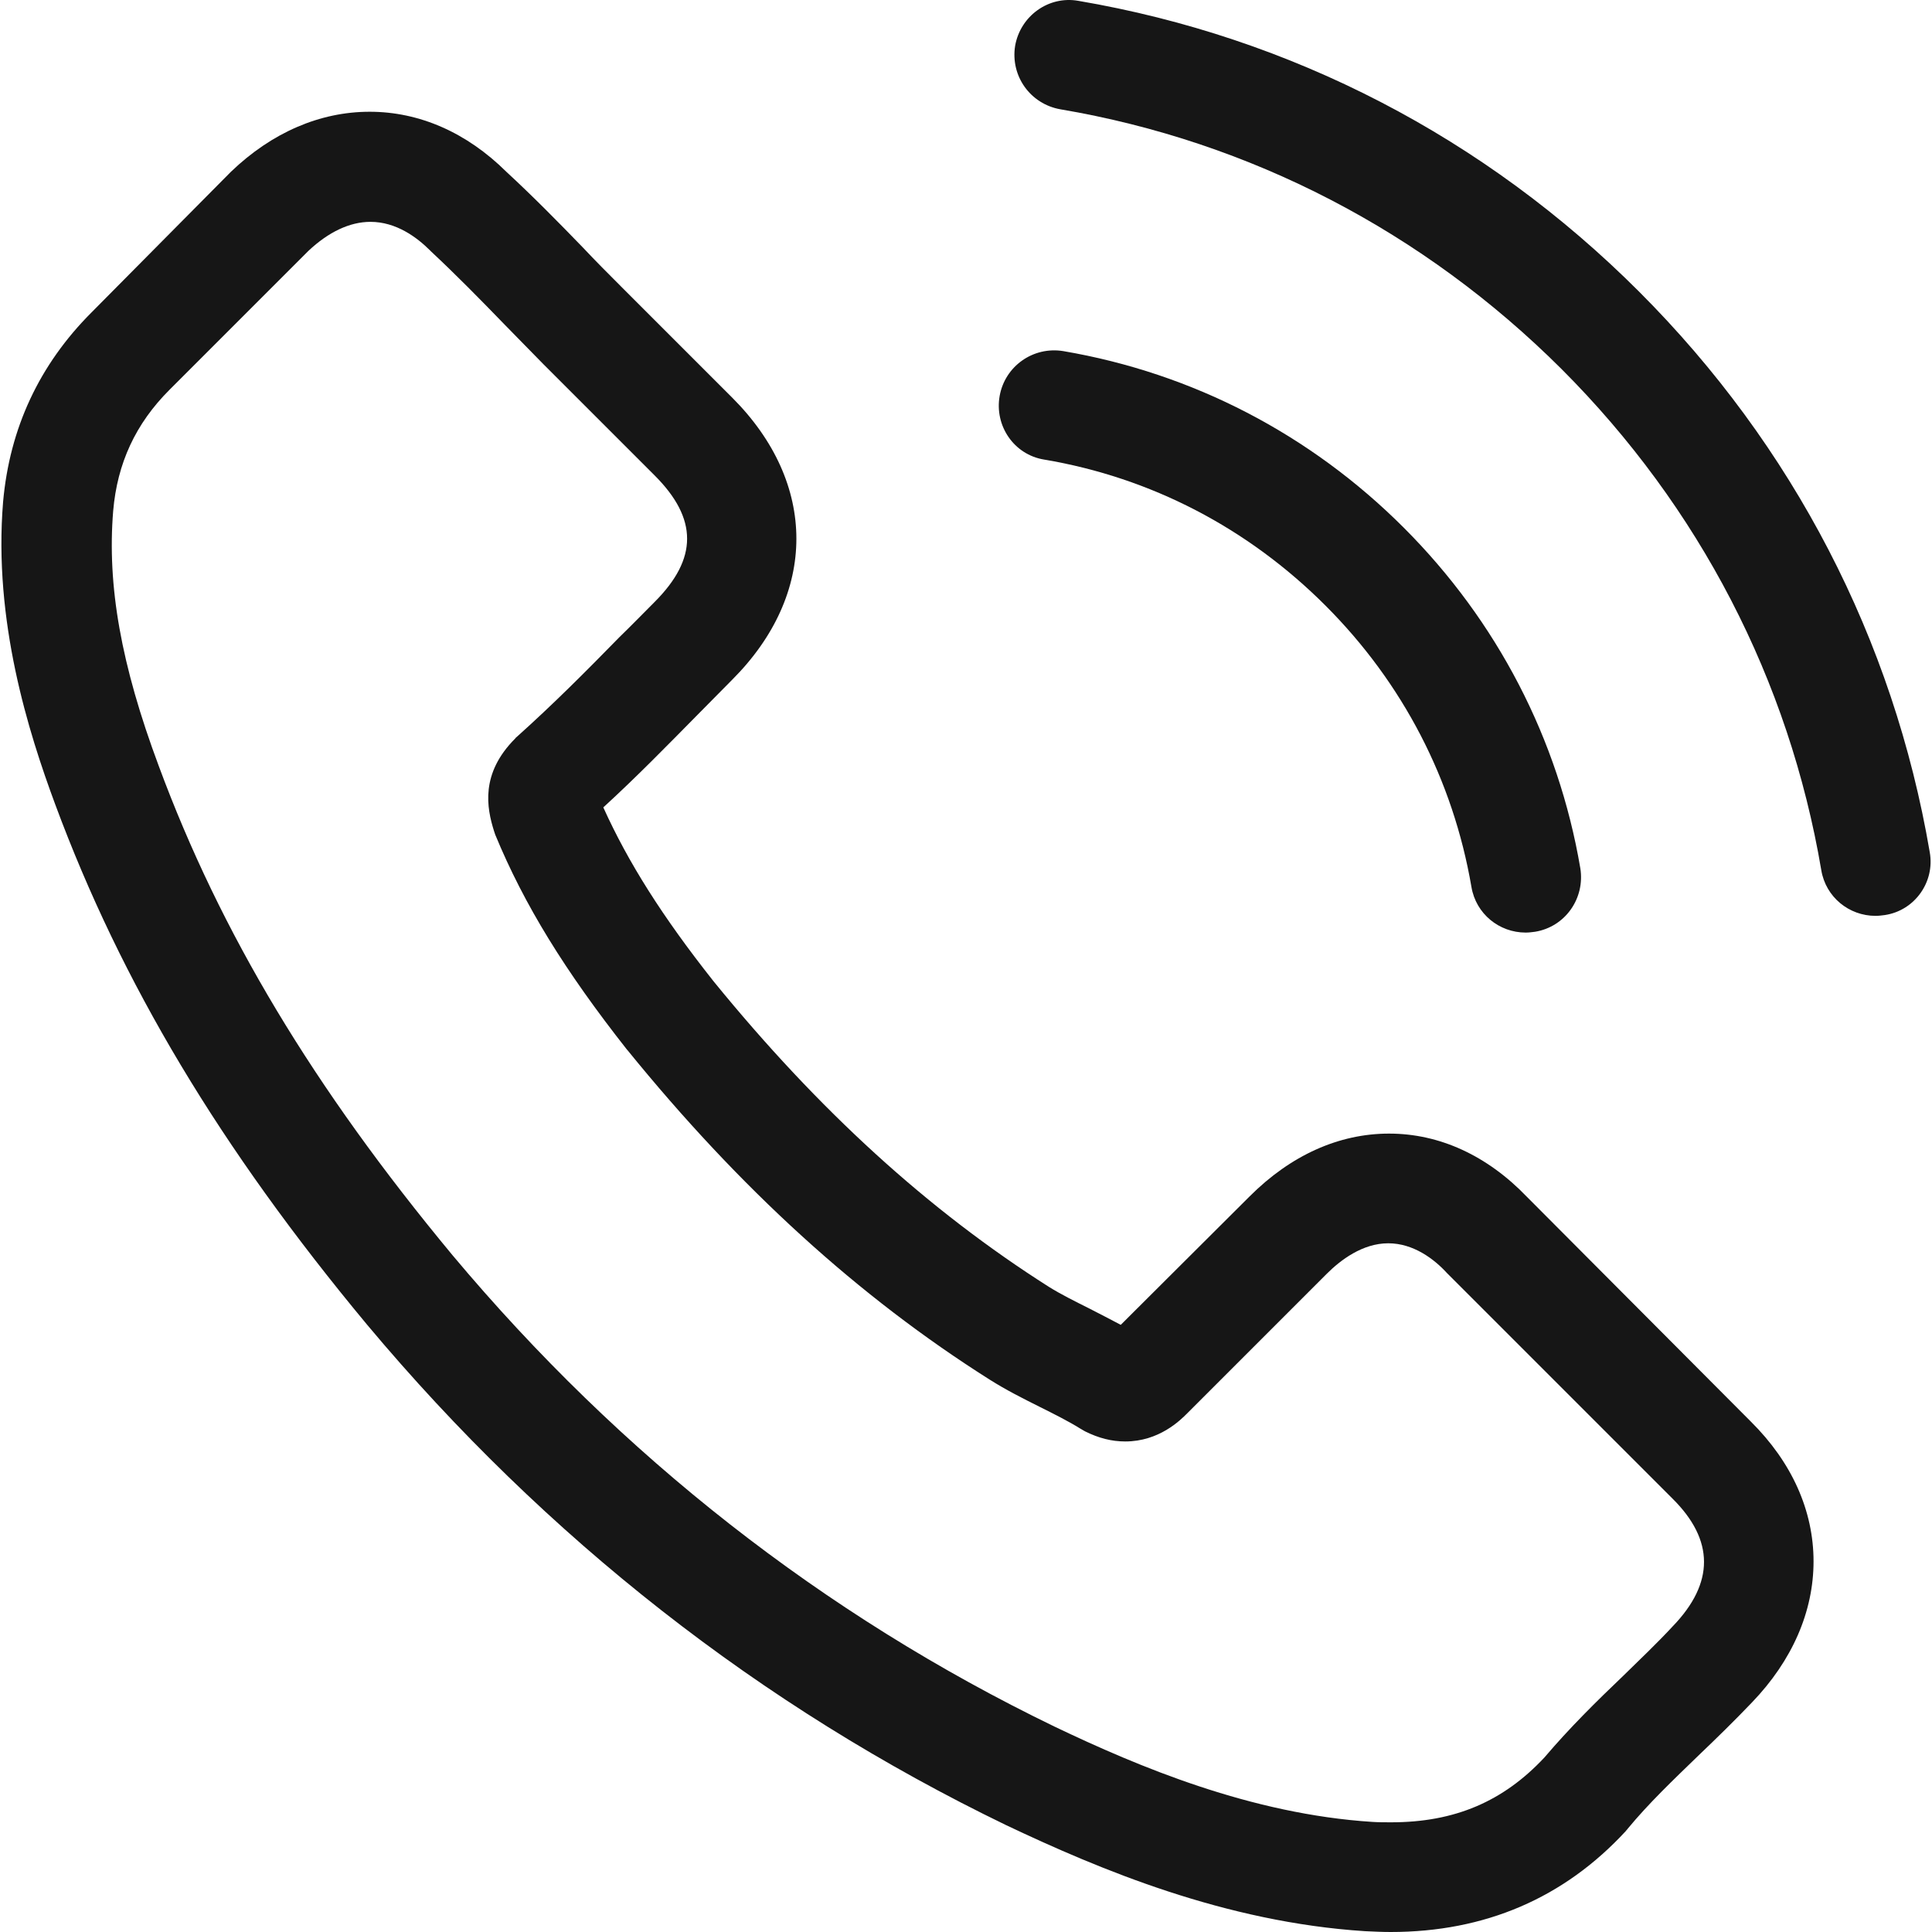
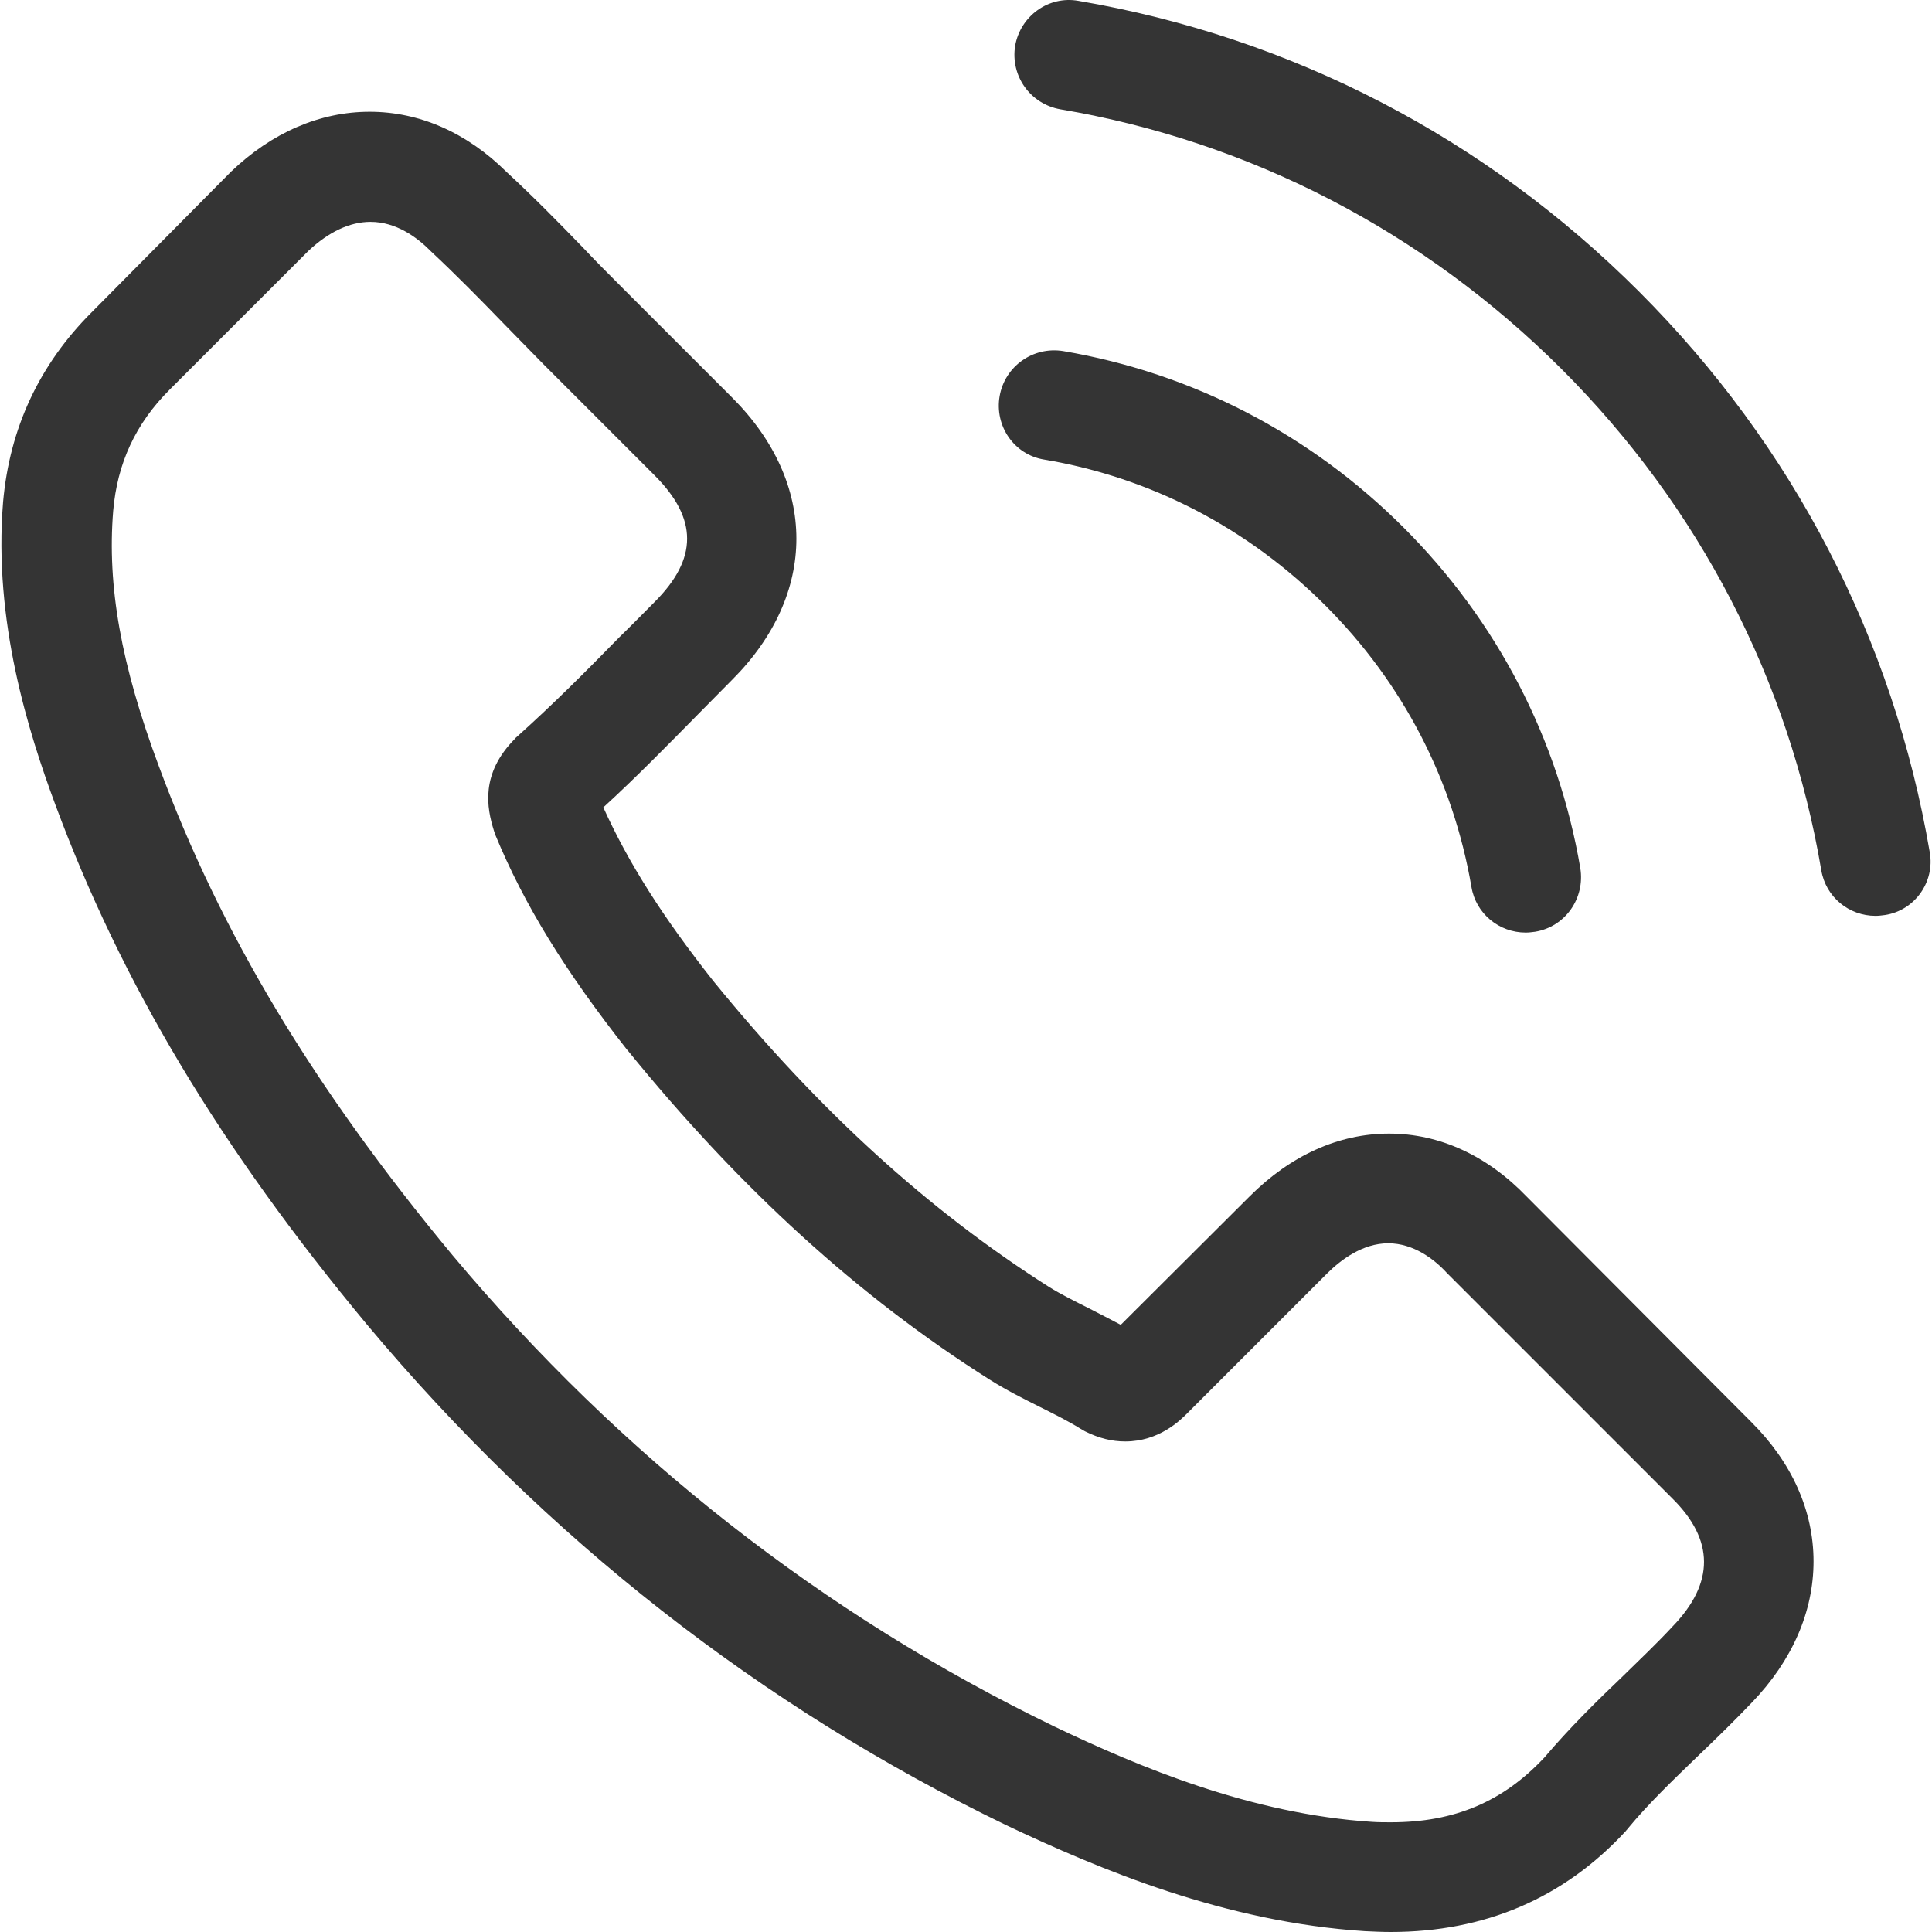
<svg xmlns="http://www.w3.org/2000/svg" version="1.1" id="Capa_1" x="0px" y="0px" viewBox="0 0 473.806 473.806" style="enable-background:new 0 0 473.806 473.806;" xml:space="preserve" width="512px" height="512px" class="">
  <g>
    <g>
      <g>
-         <path d="M374.456,293.506c-9.7-10.1-21.4-15.5-33.8-15.5c-12.3,0-24.1,5.3-34.2,15.4l-31.6,31.5c-2.6-1.4-5.2-2.7-7.7-4    c-3.6-1.8-7-3.5-9.9-5.3c-29.6-18.8-56.5-43.3-82.3-75c-12.5-15.8-20.9-29.1-27-42.6c8.2-7.5,15.8-15.3,23.2-22.8    c2.8-2.8,5.6-5.7,8.4-8.5c21-21,21-48.2,0-69.2l-27.3-27.3c-3.1-3.1-6.3-6.3-9.3-9.5c-6-6.2-12.3-12.6-18.8-18.6    c-9.7-9.6-21.3-14.7-33.5-14.7s-24,5.1-34,14.7c-0.1,0.1-0.1,0.1-0.2,0.2l-34,34.3c-12.8,12.8-20.1,28.4-21.7,46.5    c-2.4,29.2,6.2,56.4,12.8,74.2c16.2,43.7,40.4,84.2,76.5,127.6c43.8,52.3,96.5,93.6,156.7,122.7c23,10.9,53.7,23.8,88,26    c2.1,0.1,4.3,0.2,6.3,0.2c23.1,0,42.5-8.3,57.7-24.8c0.1-0.2,0.3-0.3,0.4-0.5c5.2-6.3,11.2-12,17.5-18.1c4.3-4.1,8.7-8.4,13-12.9    c9.9-10.3,15.1-22.3,15.1-34.6c0-12.4-5.3-24.3-15.4-34.3L374.456,293.506z M410.256,398.806    C410.156,398.806,410.156,398.906,410.256,398.806c-3.9,4.2-7.9,8-12.2,12.2c-6.5,6.2-13.1,12.7-19.3,20    c-10.1,10.8-22,15.9-37.6,15.9c-1.5,0-3.1,0-4.6-0.1c-29.7-1.9-57.3-13.5-78-23.4c-56.6-27.4-106.3-66.3-147.6-115.6    c-34.1-41.1-56.9-79.1-72-119.9c-9.3-24.9-12.7-44.3-11.2-62.6c1-11.7,5.5-21.4,13.8-29.7l34.1-34.1c4.9-4.6,10.1-7.1,15.2-7.1    c6.3,0,11.4,3.8,14.6,7c0.1,0.1,0.2,0.2,0.3,0.3c6.1,5.7,11.9,11.6,18,17.9c3.1,3.2,6.3,6.4,9.5,9.7l27.3,27.3    c10.6,10.6,10.6,20.4,0,31c-2.9,2.9-5.7,5.8-8.6,8.6c-8.4,8.6-16.4,16.6-25.1,24.4c-0.2,0.2-0.4,0.3-0.5,0.5    c-8.6,8.6-7,17-5.2,22.7c0.1,0.3,0.2,0.6,0.3,0.9c7.1,17.2,17.1,33.4,32.3,52.7l0.1,0.1c27.6,34,56.7,60.5,88.8,80.8    c4.1,2.6,8.3,4.7,12.3,6.7c3.6,1.8,7,3.5,9.9,5.3c0.4,0.2,0.8,0.5,1.2,0.7c3.4,1.7,6.6,2.5,9.9,2.5c8.3,0,13.5-5.2,15.2-6.9    l34.2-34.2c3.4-3.4,8.8-7.5,15.1-7.5c6.2,0,11.3,3.9,14.4,7.3c0.1,0.1,0.1,0.1,0.2,0.2l55.1,55.1    C420.456,377.706,420.456,388.206,410.256,398.806z" data-original="#000000" class="active-path" data-old_color="#903939" fill="#161616" />
-         <path d="M256.056,112.706c26.2,4.4,50,16.8,69,35.8s31.3,42.8,35.8,69c1.1,6.6,6.8,11.2,13.3,11.2c0.8,0,1.5-0.1,2.3-0.2    c7.4-1.2,12.3-8.2,11.1-15.6c-5.4-31.7-20.4-60.6-43.3-83.5s-51.8-37.9-83.5-43.3c-7.4-1.2-14.3,3.7-15.6,11    S248.656,111.506,256.056,112.706z" data-original="#000000" class="active-path" data-old_color="#903939" fill="#161616" />
-         <path d="M473.256,209.006c-8.9-52.2-33.5-99.7-71.3-137.5s-85.3-62.4-137.5-71.3c-7.3-1.3-14.2,3.7-15.5,11    c-1.2,7.4,3.7,14.3,11.1,15.6c46.6,7.9,89.1,30,122.9,63.7c33.8,33.8,55.8,76.3,63.7,122.9c1.1,6.6,6.8,11.2,13.3,11.2    c0.8,0,1.5-0.1,2.3-0.2C469.556,223.306,474.556,216.306,473.256,209.006z" data-original="#000000" class="active-path" data-old_color="#903939" fill="#161616" />
+         <path d="M374.456,293.506c-9.7-10.1-21.4-15.5-33.8-15.5c-12.3,0-24.1,5.3-34.2,15.4l-31.6,31.5c-2.6-1.4-5.2-2.7-7.7-4    c-3.6-1.8-7-3.5-9.9-5.3c-29.6-18.8-56.5-43.3-82.3-75c-12.5-15.8-20.9-29.1-27-42.6c8.2-7.5,15.8-15.3,23.2-22.8    c2.8-2.8,5.6-5.7,8.4-8.5c21-21,21-48.2,0-69.2l-27.3-27.3c-3.1-3.1-6.3-6.3-9.3-9.5c-6-6.2-12.3-12.6-18.8-18.6    c-9.7-9.6-21.3-14.7-33.5-14.7s-24,5.1-34,14.7c-0.1,0.1-0.1,0.1-0.2,0.2l-34,34.3c-12.8,12.8-20.1,28.4-21.7,46.5    c-2.4,29.2,6.2,56.4,12.8,74.2c16.2,43.7,40.4,84.2,76.5,127.6c43.8,52.3,96.5,93.6,156.7,122.7c23,10.9,53.7,23.8,88,26    c2.1,0.1,4.3,0.2,6.3,0.2c23.1,0,42.5-8.3,57.7-24.8c0.1-0.2,0.3-0.3,0.4-0.5c5.2-6.3,11.2-12,17.5-18.1c4.3-4.1,8.7-8.4,13-12.9    c9.9-10.3,15.1-22.3,15.1-34.6c0-12.4-5.3-24.3-15.4-34.3L374.456,293.506z M410.256,398.806    C410.156,398.806,410.156,398.906,410.256,398.806c-3.9,4.2-7.9,8-12.2,12.2c-6.5,6.2-13.1,12.7-19.3,20    c-10.1,10.8-22,15.9-37.6,15.9c-1.5,0-3.1,0-4.6-0.1c-29.7-1.9-57.3-13.5-78-23.4c-56.6-27.4-106.3-66.3-147.6-115.6    c-34.1-41.1-56.9-79.1-72-119.9c-9.3-24.9-12.7-44.3-11.2-62.6c1-11.7,5.5-21.4,13.8-29.7l34.1-34.1c4.9-4.6,10.1-7.1,15.2-7.1    c6.3,0,11.4,3.8,14.6,7c0.1,0.1,0.2,0.2,0.3,0.3c6.1,5.7,11.9,11.6,18,17.9c3.1,3.2,6.3,6.4,9.5,9.7l27.3,27.3    c10.6,10.6,10.6,20.4,0,31c-2.9,2.9-5.7,5.8-8.6,8.6c-8.4,8.6-16.4,16.6-25.1,24.4c-0.2,0.2-0.4,0.3-0.5,0.5    c-8.6,8.6-7,17-5.2,22.7c0.1,0.3,0.2,0.6,0.3,0.9c7.1,17.2,17.1,33.4,32.3,52.7l0.1,0.1c27.6,34,56.7,60.5,88.8,80.8    c4.1,2.6,8.3,4.7,12.3,6.7c3.6,1.8,7,3.5,9.9,5.3c0.4,0.2,0.8,0.5,1.2,0.7c3.4,1.7,6.6,2.5,9.9,2.5c8.3,0,13.5-5.2,15.2-6.9    l34.2-34.2c3.4-3.4,8.8-7.5,15.1-7.5c6.2,0,11.3,3.9,14.4,7.3c0.1,0.1,0.1,0.1,0.2,0.2l55.1,55.1    C420.456,377.706,420.456,388.206,410.256,398.806z" data-original="#000000" class="active-path" data-old_color="#903939" fill="#343434" />
+         <path d="M256.056,112.706c26.2,4.4,50,16.8,69,35.8s31.3,42.8,35.8,69c1.1,6.6,6.8,11.2,13.3,11.2c0.8,0,1.5-0.1,2.3-0.2    c7.4-1.2,12.3-8.2,11.1-15.6c-5.4-31.7-20.4-60.6-43.3-83.5s-51.8-37.9-83.5-43.3c-7.4-1.2-14.3,3.7-15.6,11    S248.656,111.506,256.056,112.706z" data-original="#000000" class="active-path" data-old_color="#903939" fill="#343434" />
+         <path d="M473.256,209.006c-8.9-52.2-33.5-99.7-71.3-137.5s-85.3-62.4-137.5-71.3c-7.3-1.3-14.2,3.7-15.5,11    c-1.2,7.4,3.7,14.3,11.1,15.6c46.6,7.9,89.1,30,122.9,63.7c33.8,33.8,55.8,76.3,63.7,122.9c1.1,6.6,6.8,11.2,13.3,11.2    c0.8,0,1.5-0.1,2.3-0.2C469.556,223.306,474.556,216.306,473.256,209.006z" data-original="#000000" class="active-path" data-old_color="#903939" fill="#343434" />
      </g>
    </g>
  </g>
</svg>
